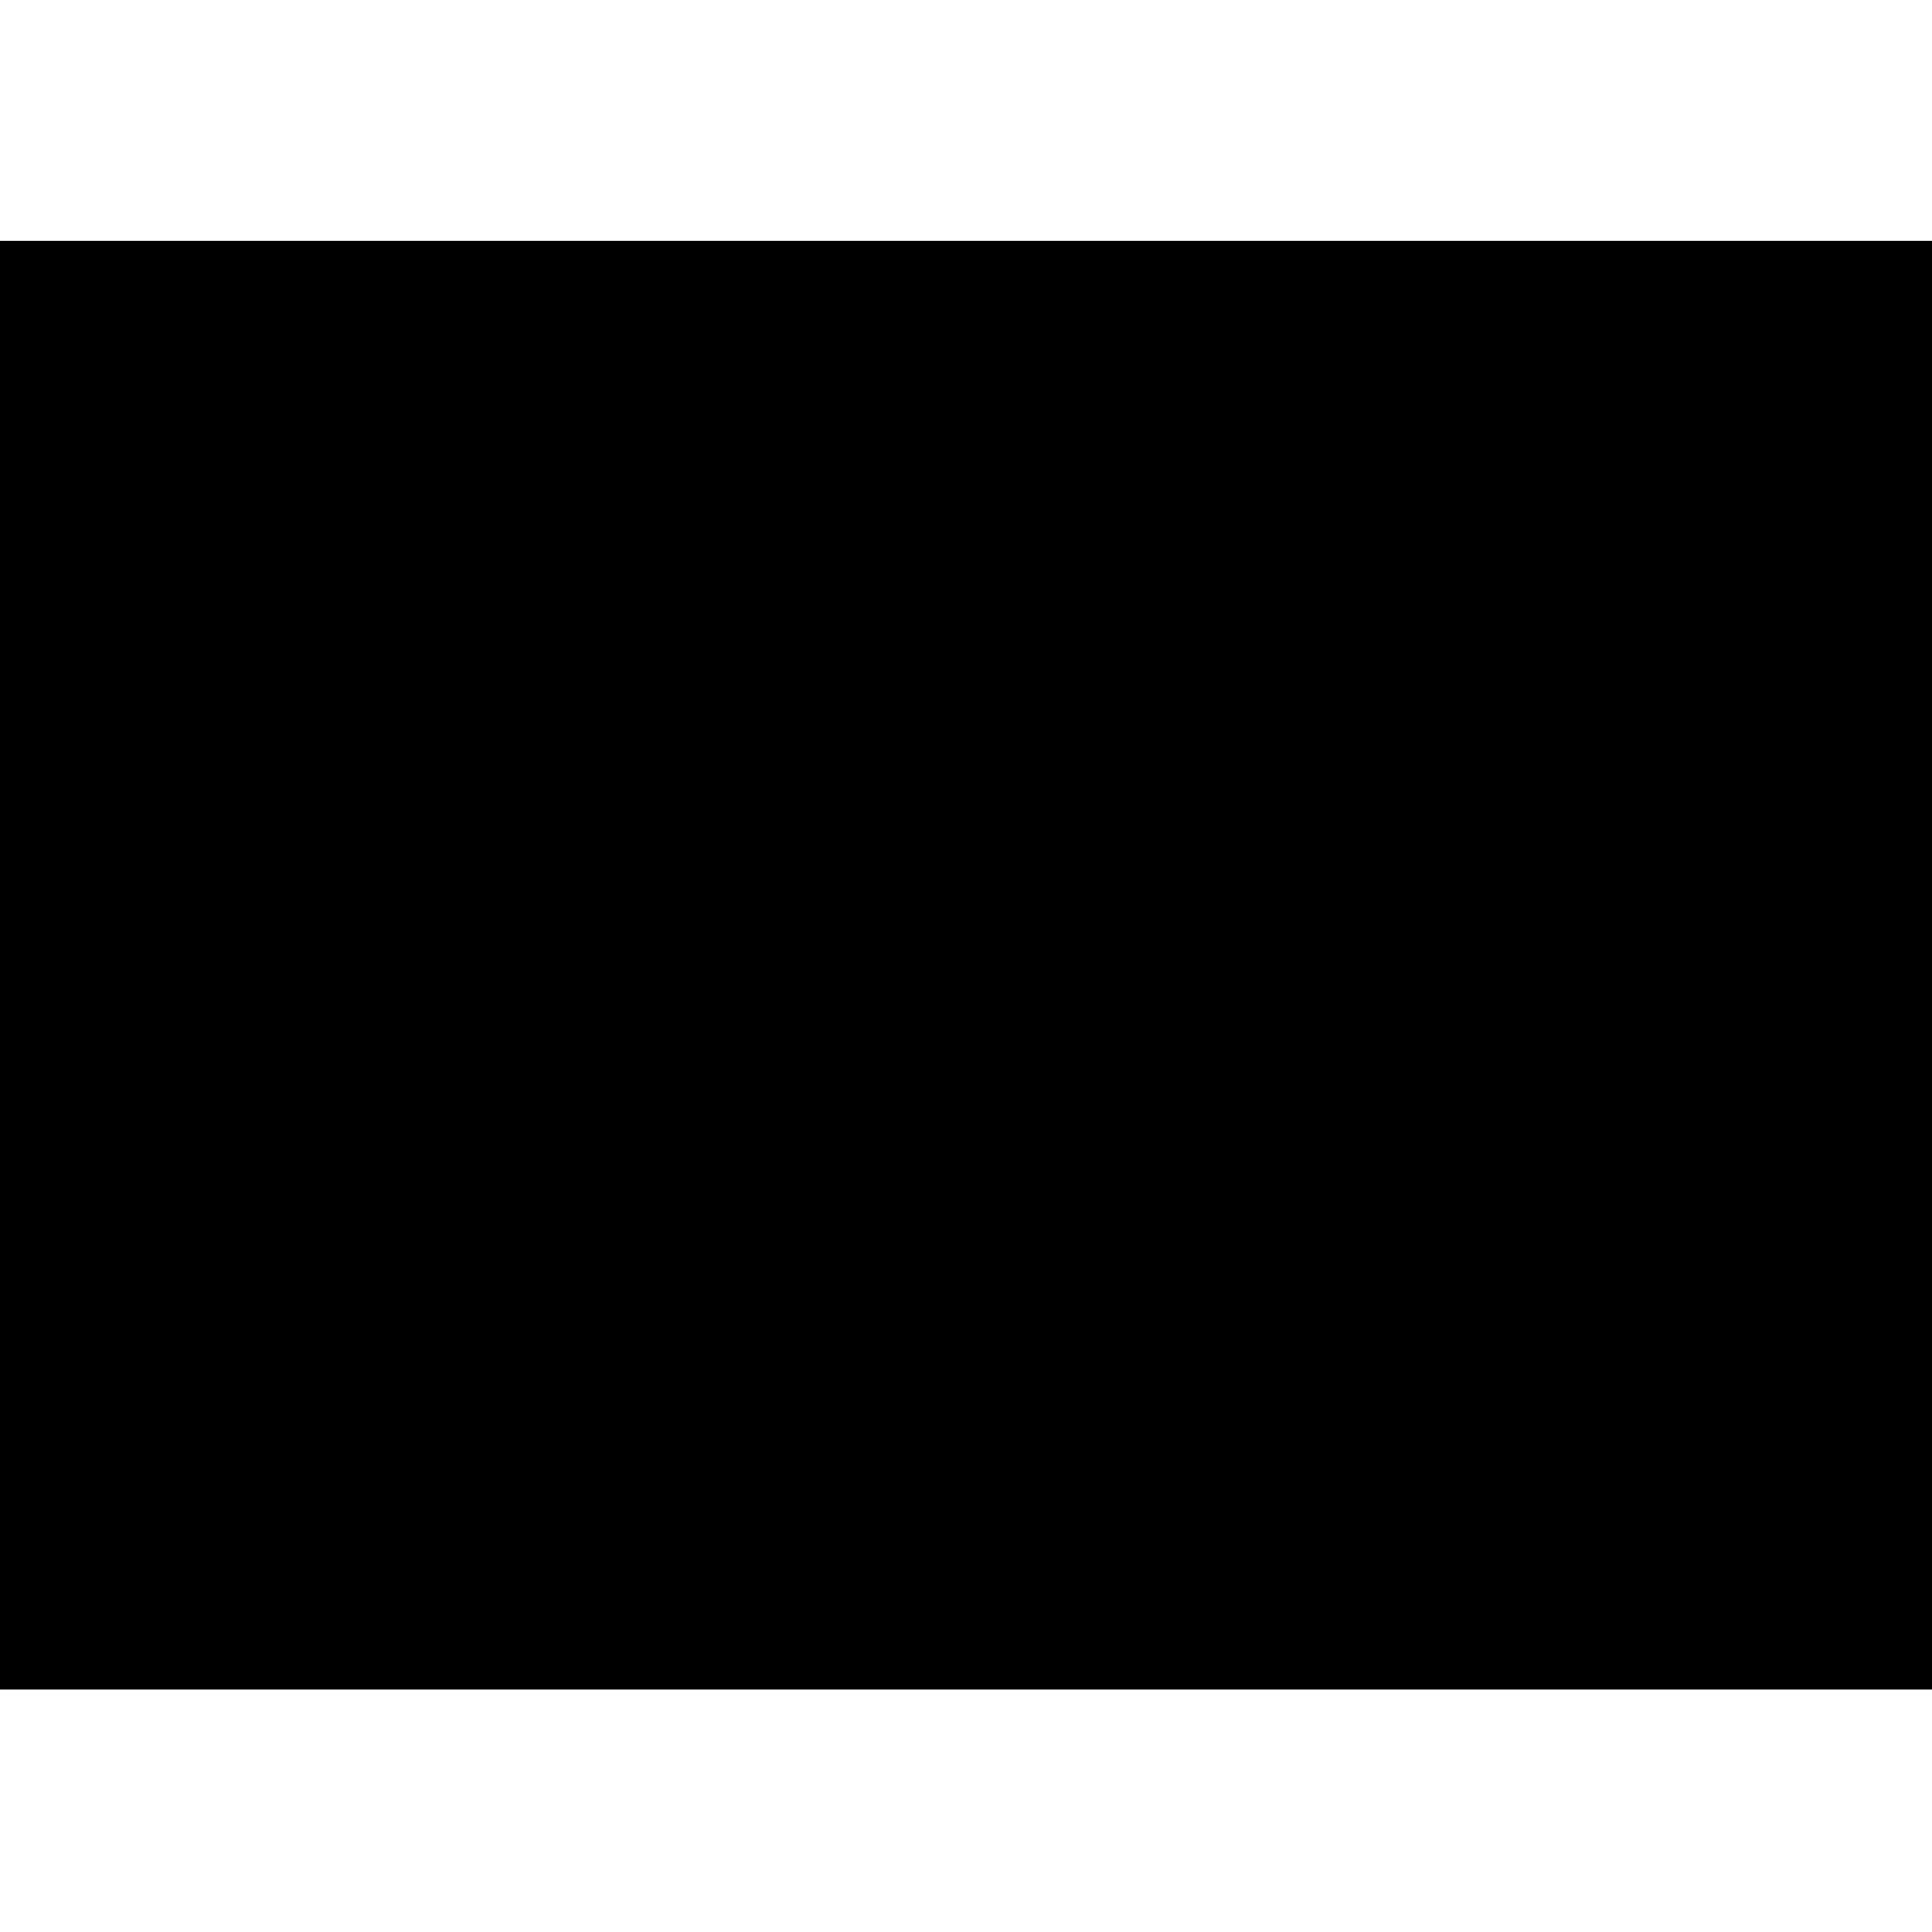
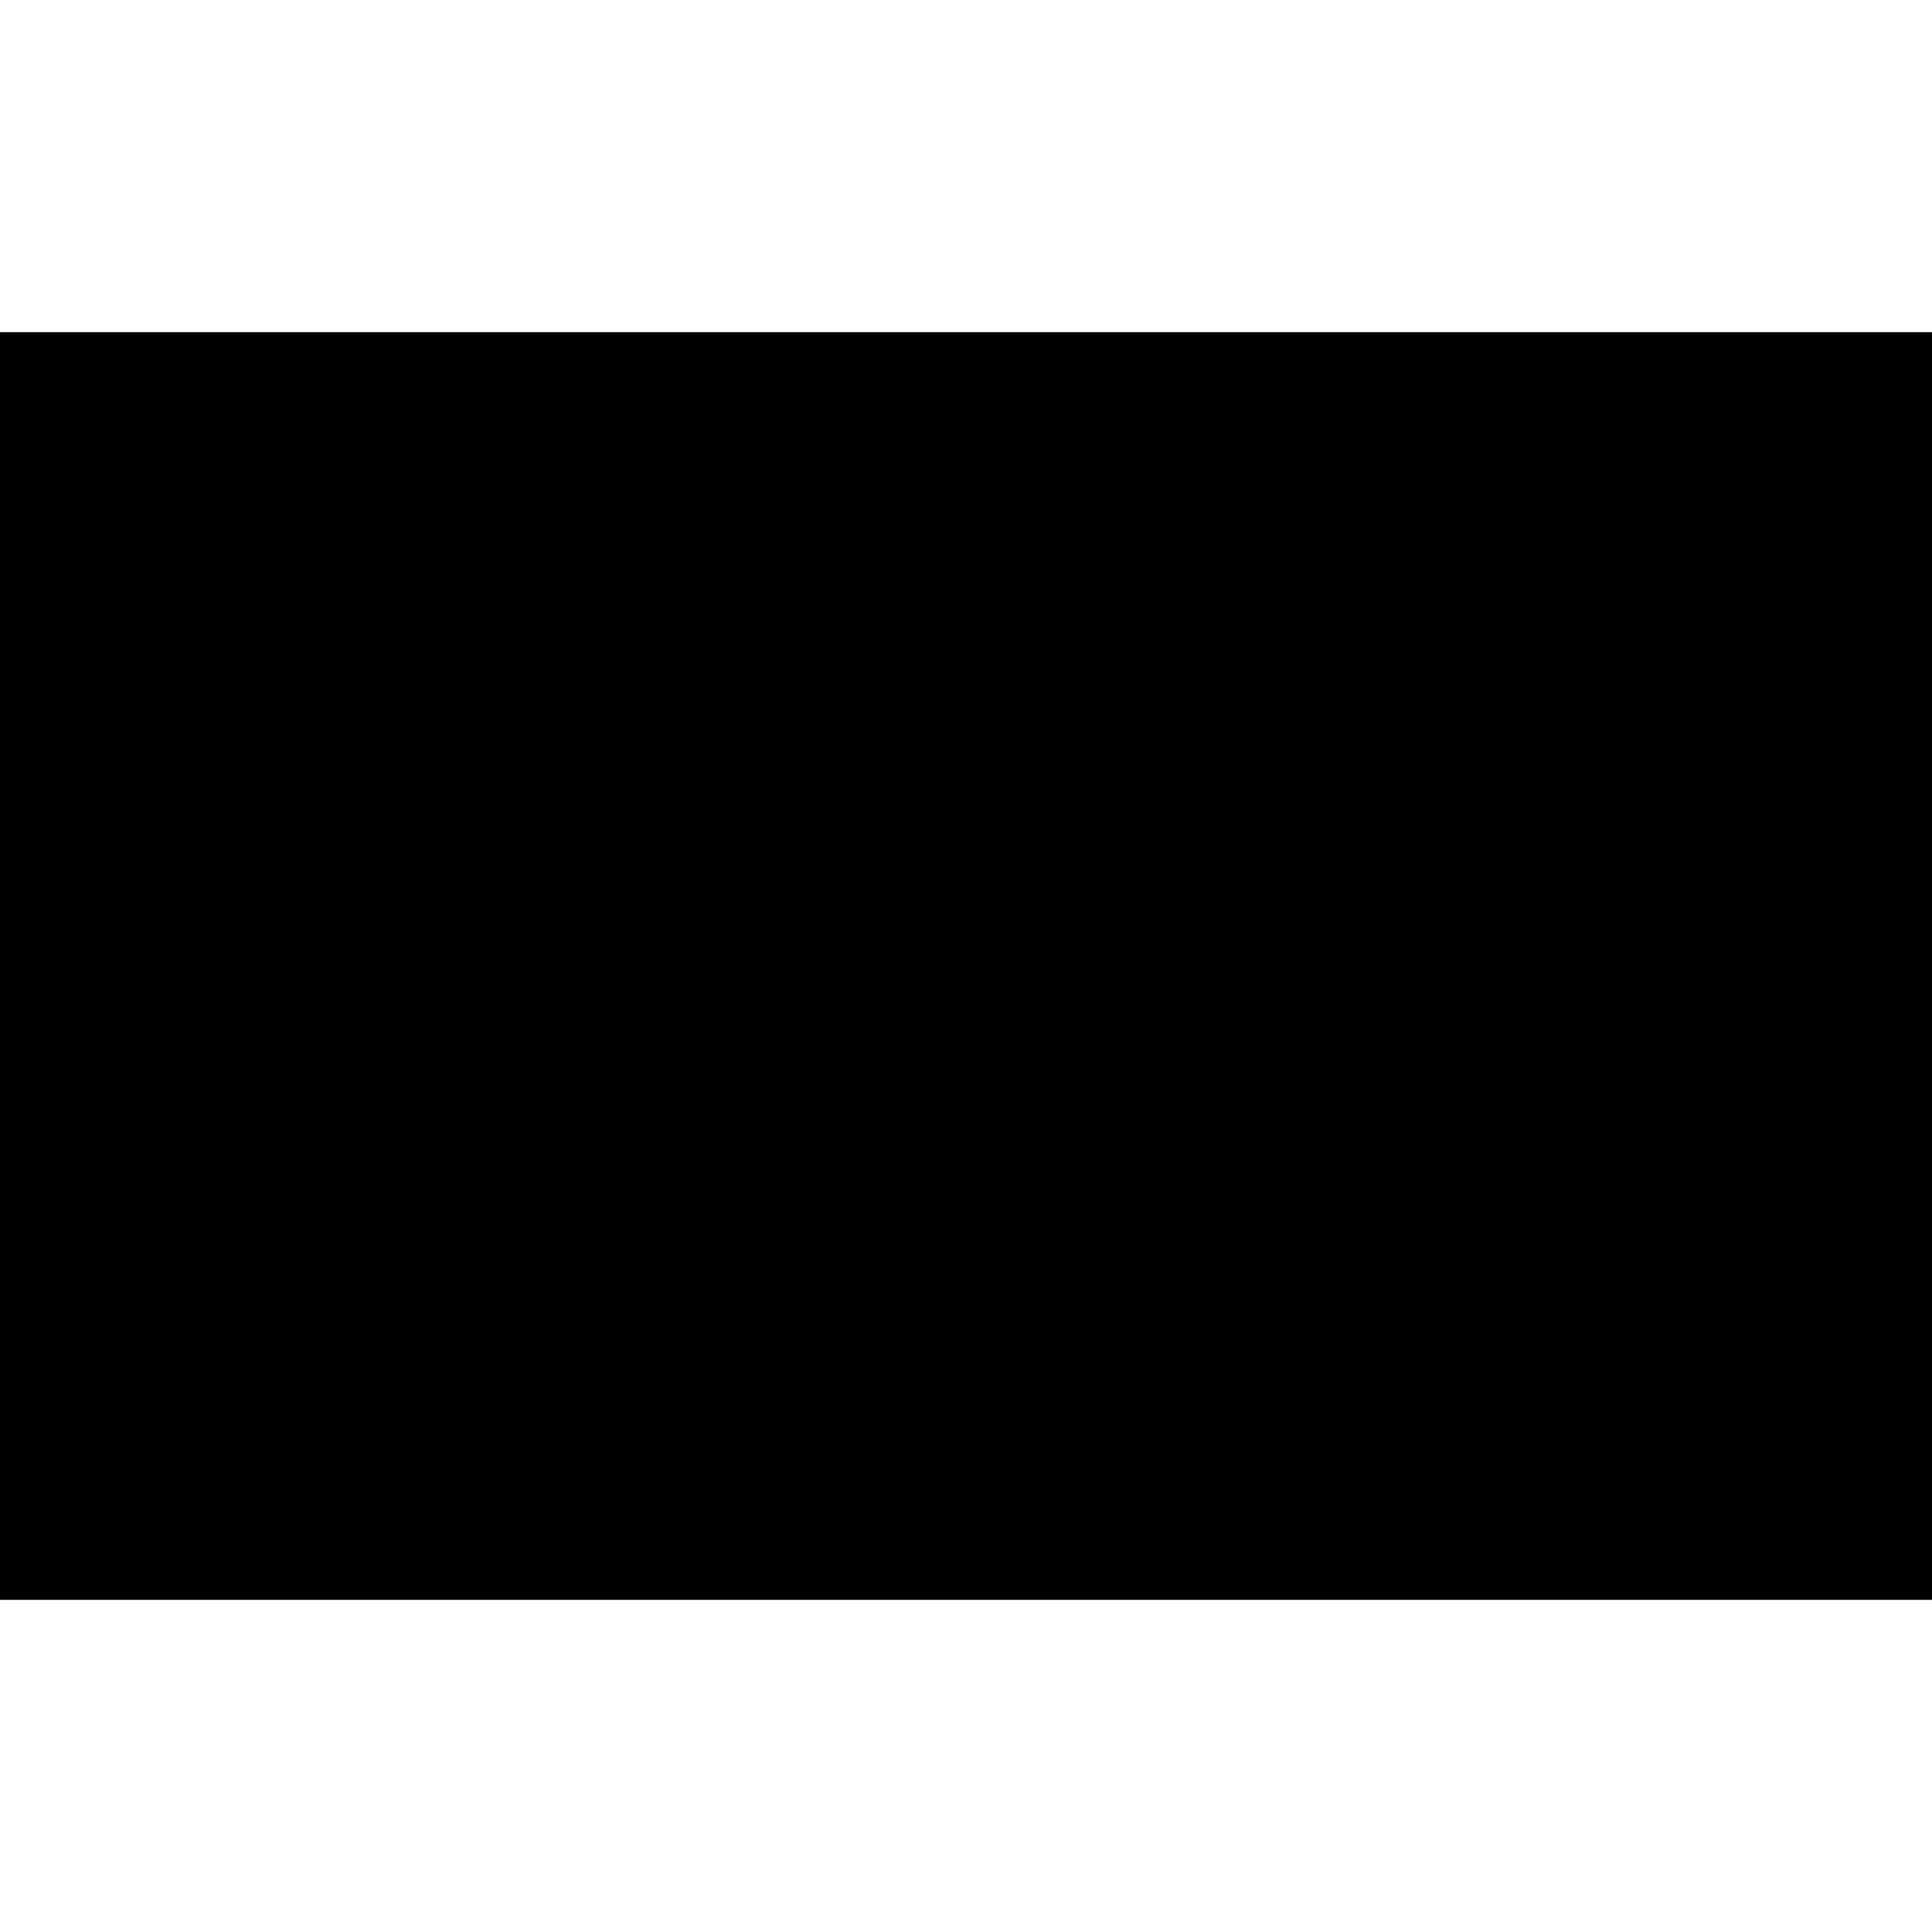
- <svg xmlns="http://www.w3.org/2000/svg" version="1.0" width="1299pt" height="1299pt" viewBox="0 0 1299 1299" preserveAspectRatio="xMidYMid meet">
-   <g transform="translate(0,1299) scale(0.1,-0.1)" fill="#000000" stroke="none">
-     <path d="M0 6500 l0 -4870 6495 0 6495 0 0 4870 0 4870 -6495 0 -6495 0 0 -4870z" />
+ <svg xmlns="http://www.w3.org/2000/svg" version="1.0" width="762pt" height="762pt" viewBox="0 0 762 762" preserveAspectRatio="xMidYMid meet">
+   <g transform="translate(0,762) scale(0.1,-0.1)" fill="#000000" stroke="none">
+     <path d="M0 3810 l0 -2500 3810 0 3810 0 0 2500 0 2500 -3810 0 -3810 0 0 -2500z" />
  </g>
</svg>
